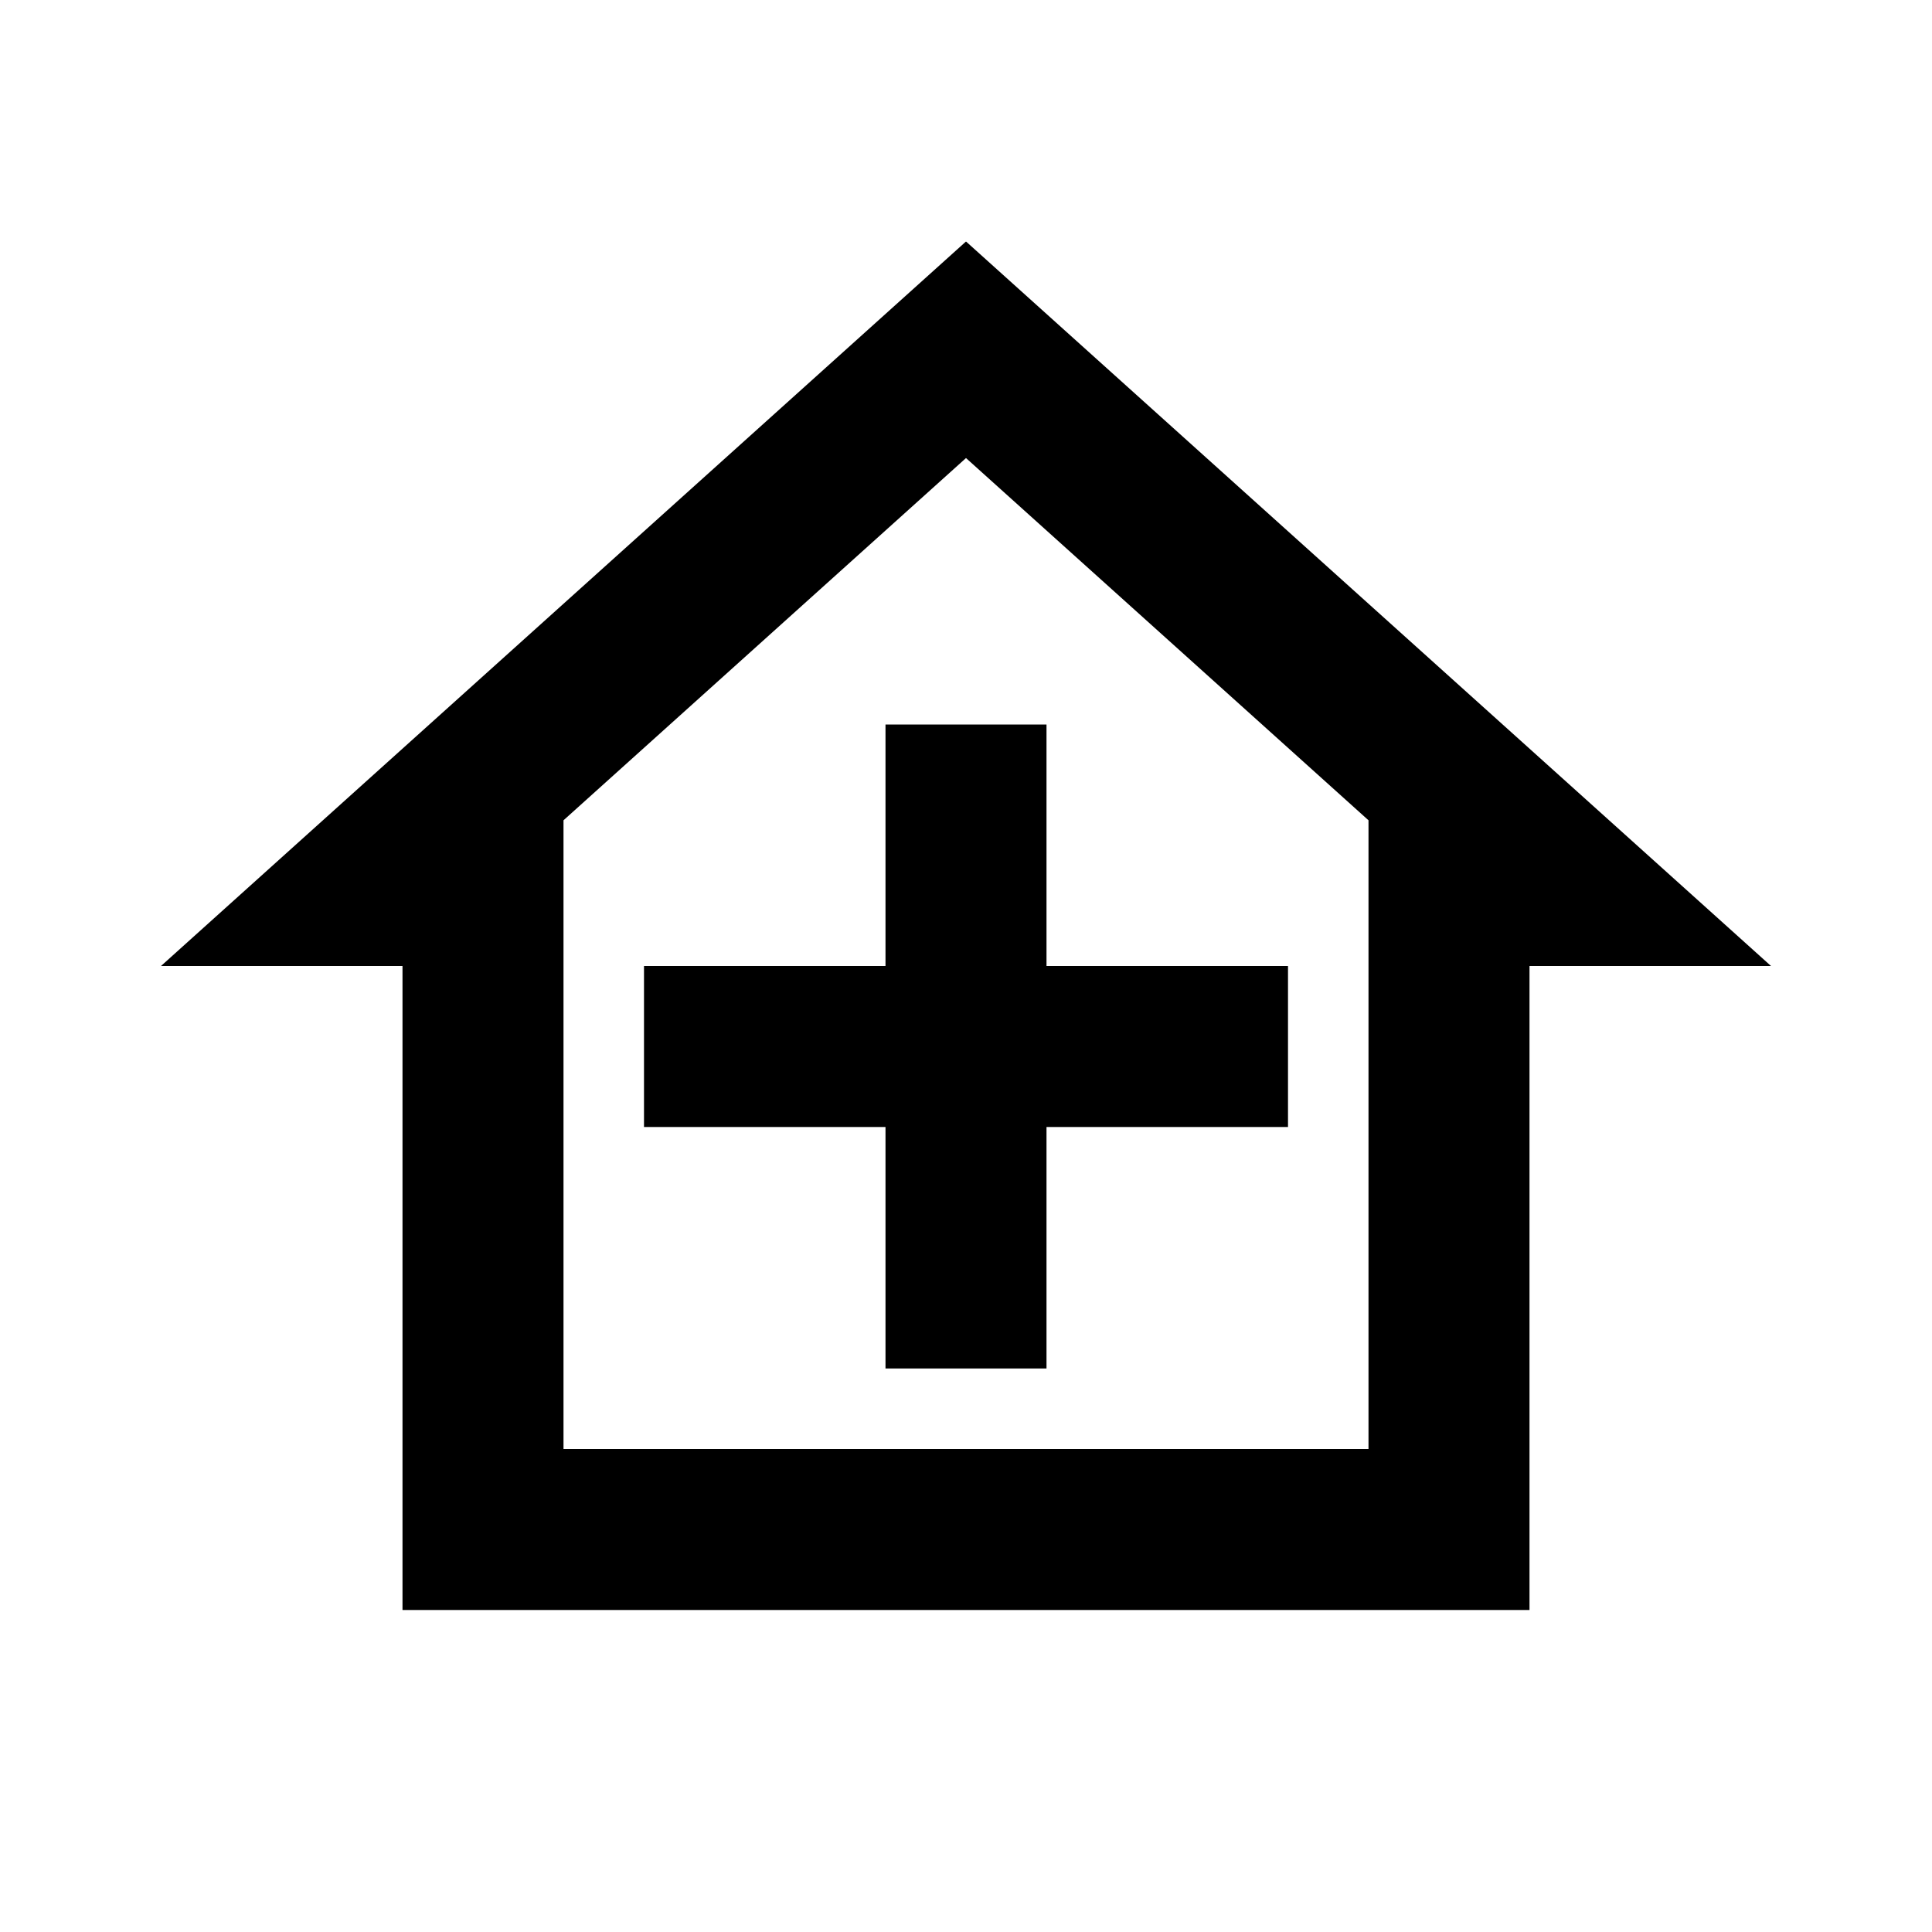
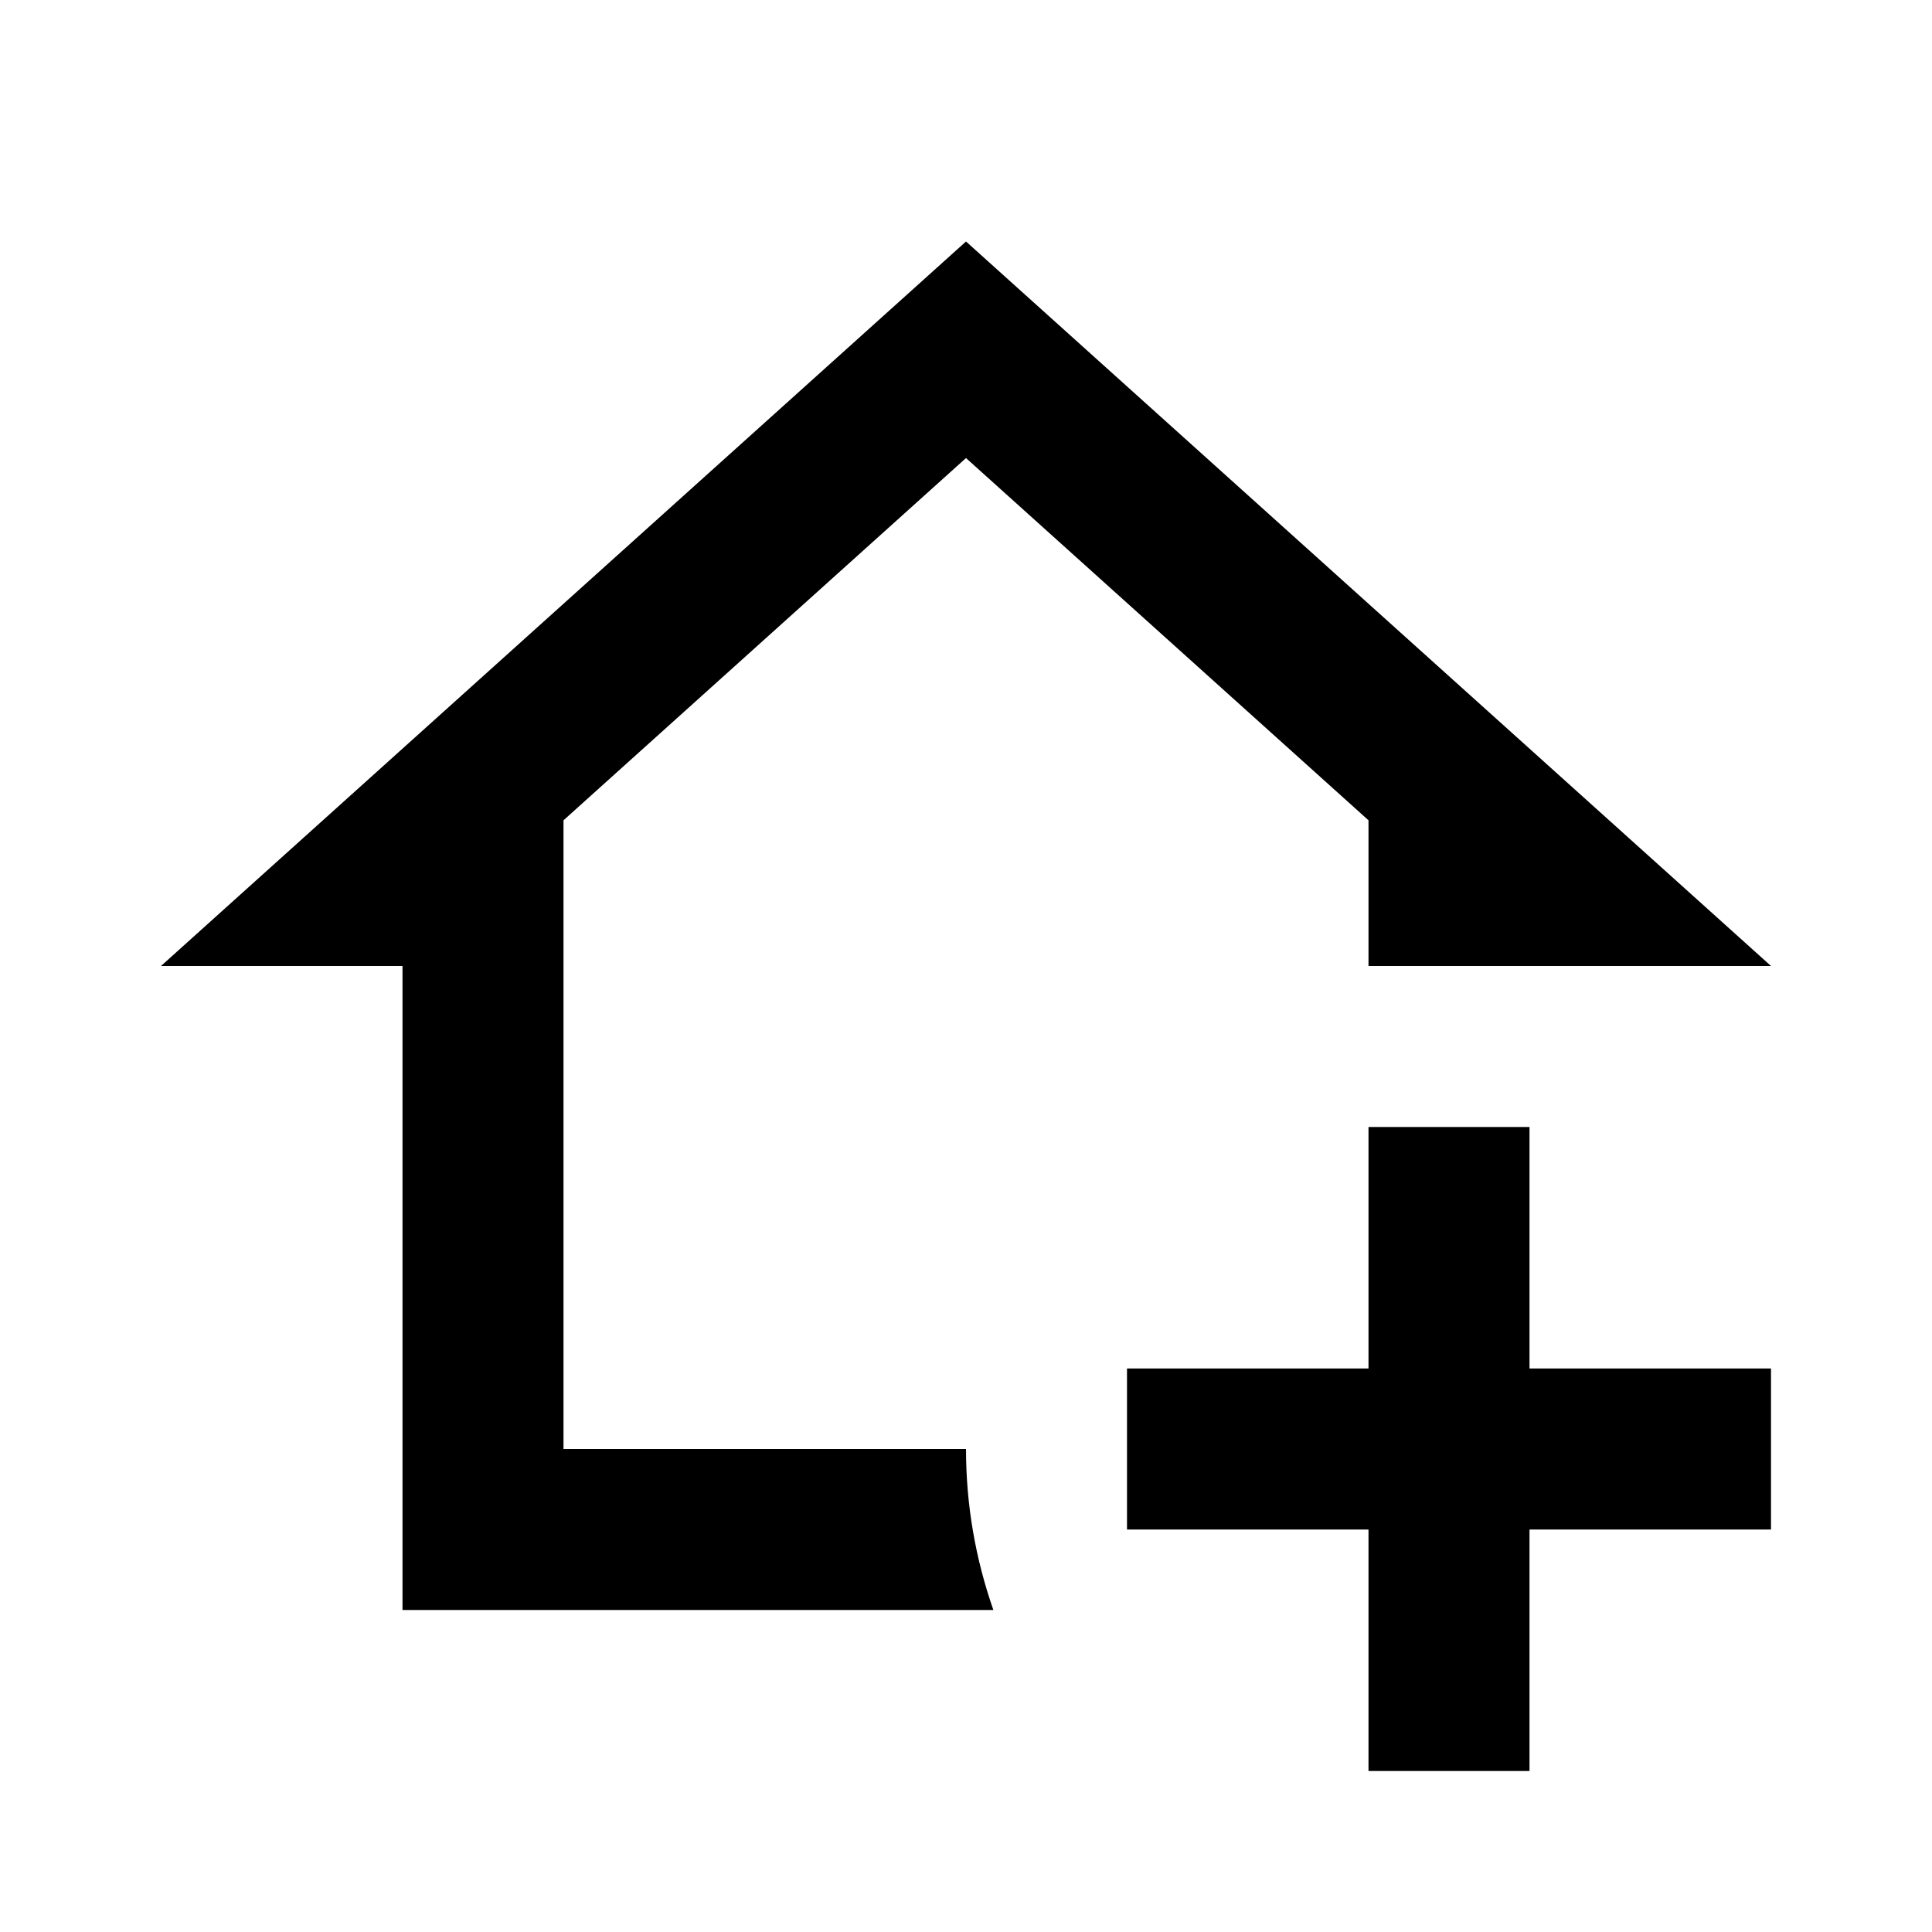
<svg xmlns="http://www.w3.org/2000/svg" version="1.1" id="mdi-home-plus-outline" width="24" height="24" viewBox="0 0 24 24">
-   <path d="M5 20V12H2L12 3L22 12H19V20H5M12 5.69L7 10.19V18H17V10.19L12 5.69M8 12H11V9H13V12H16V14H13V17H11V14H8V12Z" />
+   <path d="M17 14H19V17H22V19H19V22H17V19H14V17H17V14M5 20V12H2L12 3L22 12H17V10.19L12 5.69L7 10.19V18H12C12 18.7 12.12 19.37 12.34 20H5Z" />
</svg>
